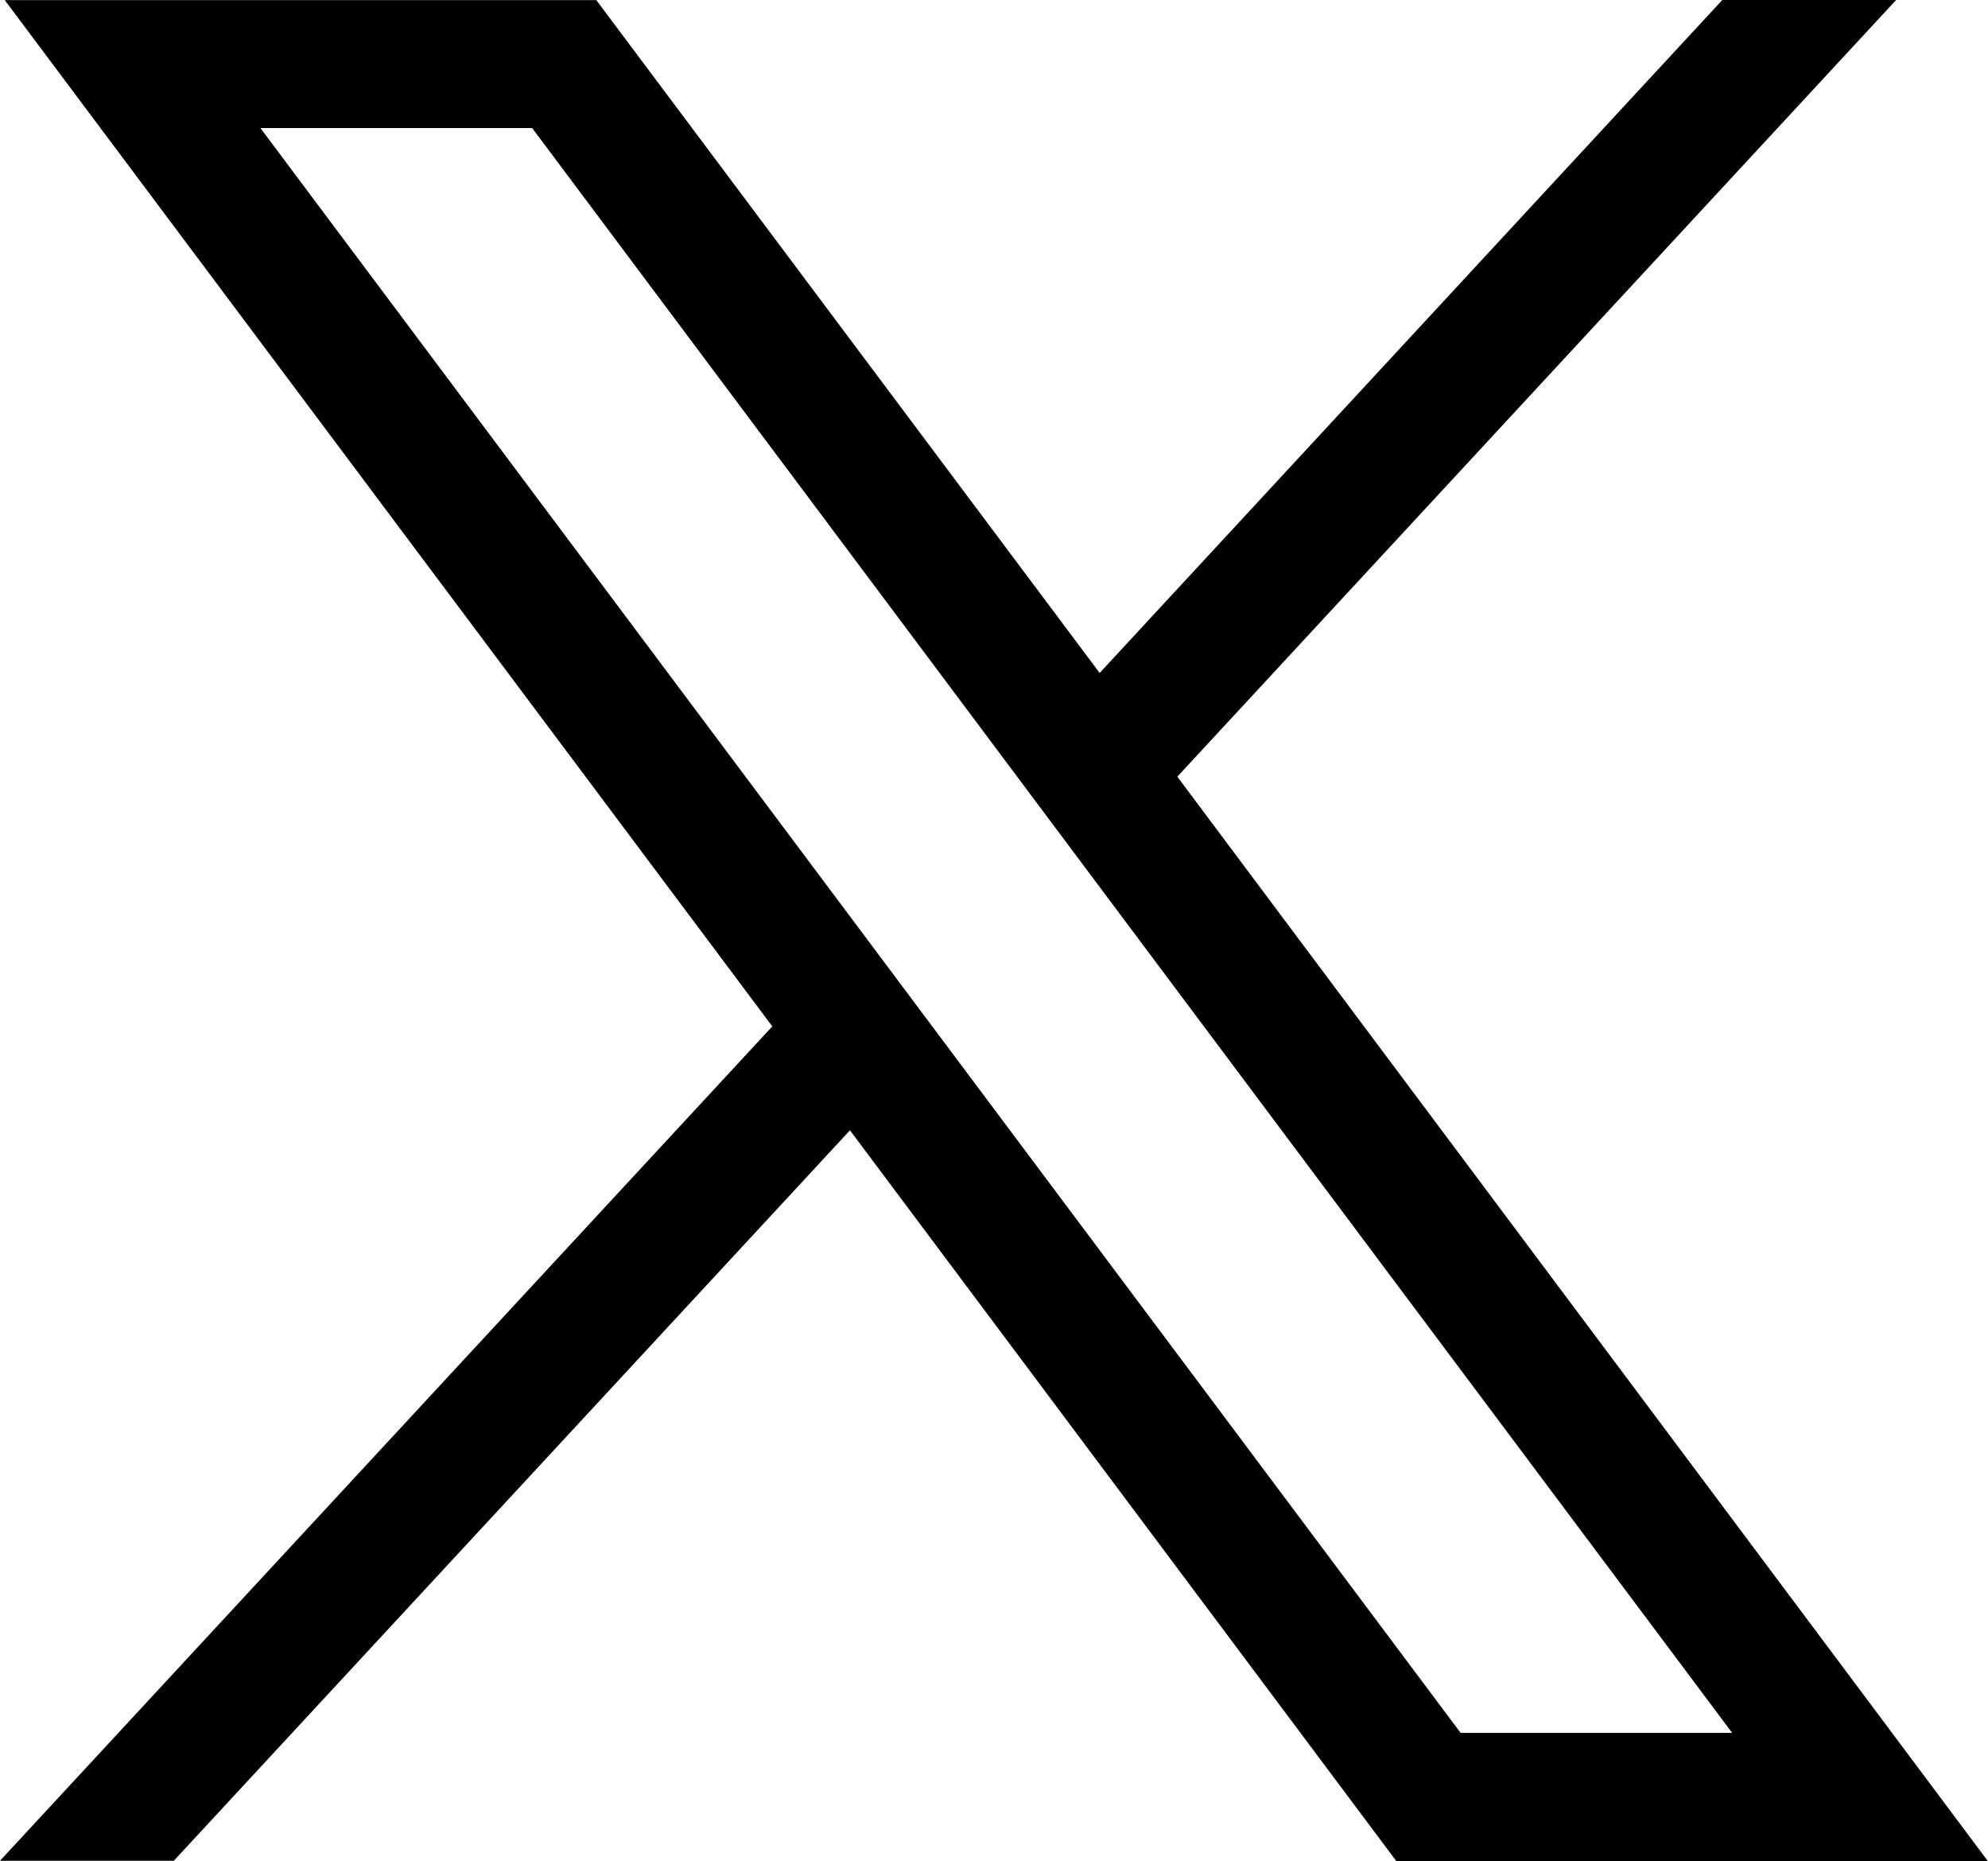
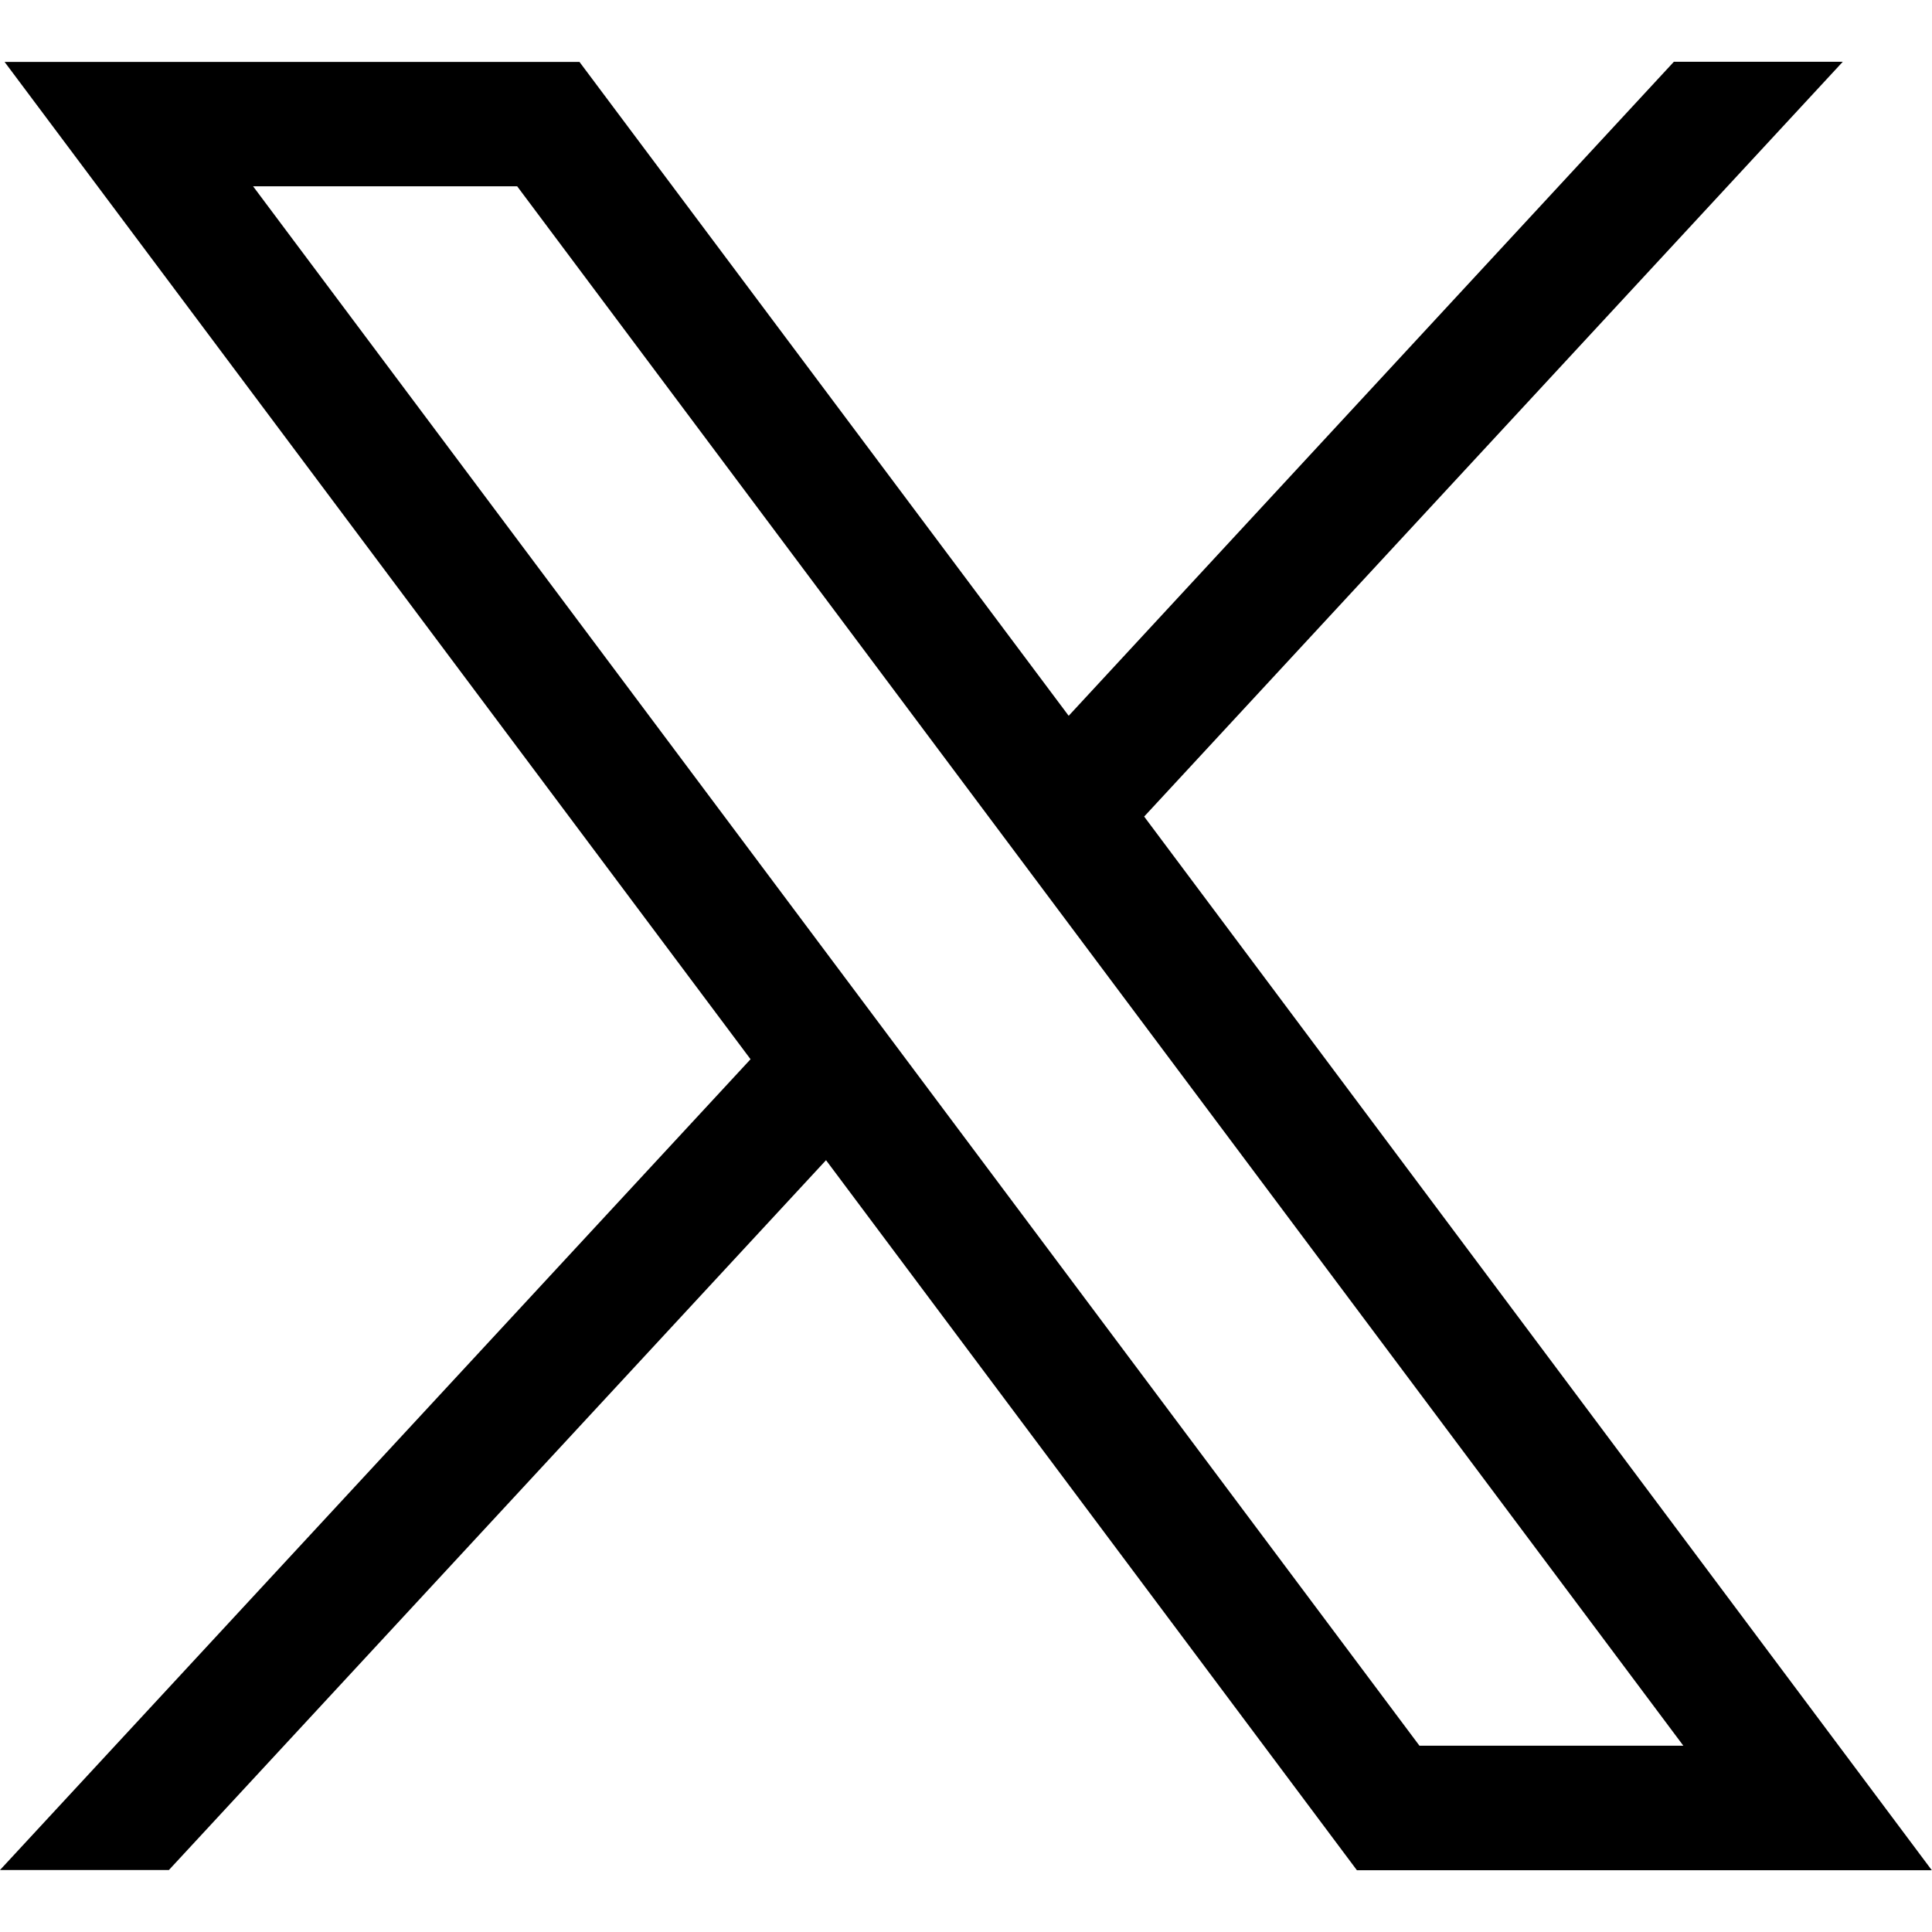
- <svg xmlns="http://www.w3.org/2000/svg" version="1.1" id="svg5" x="0px" y="0px" viewBox="0 0 1000.8 936.7" style="enable-background:new 0 0 1000.8 936.7;" xml:space="preserve">
+ <svg xmlns="http://www.w3.org/2000/svg" width="18" height="18" version="1.1" id="svg5" x="0px" y="0px" viewBox="0 0 1000.8 936.7" style="enable-background:new 0 0 1000.8 936.7;" xml:space="preserve">
  <g id="layer1" transform="translate(52.39009,-25.0586)">
    <path id="path1009" d="M-50,25.1l386.4,516.6l-388.8,420h87.5L375.5,594l275,367.8h297.8L540.3,416l361.9-391h-87.5L501.2,363.8   L247.8,25.1H-50z M78.7,89.5h136.8l604.1,807.8H682.9L78.7,89.5z" />
  </g>
</svg>
